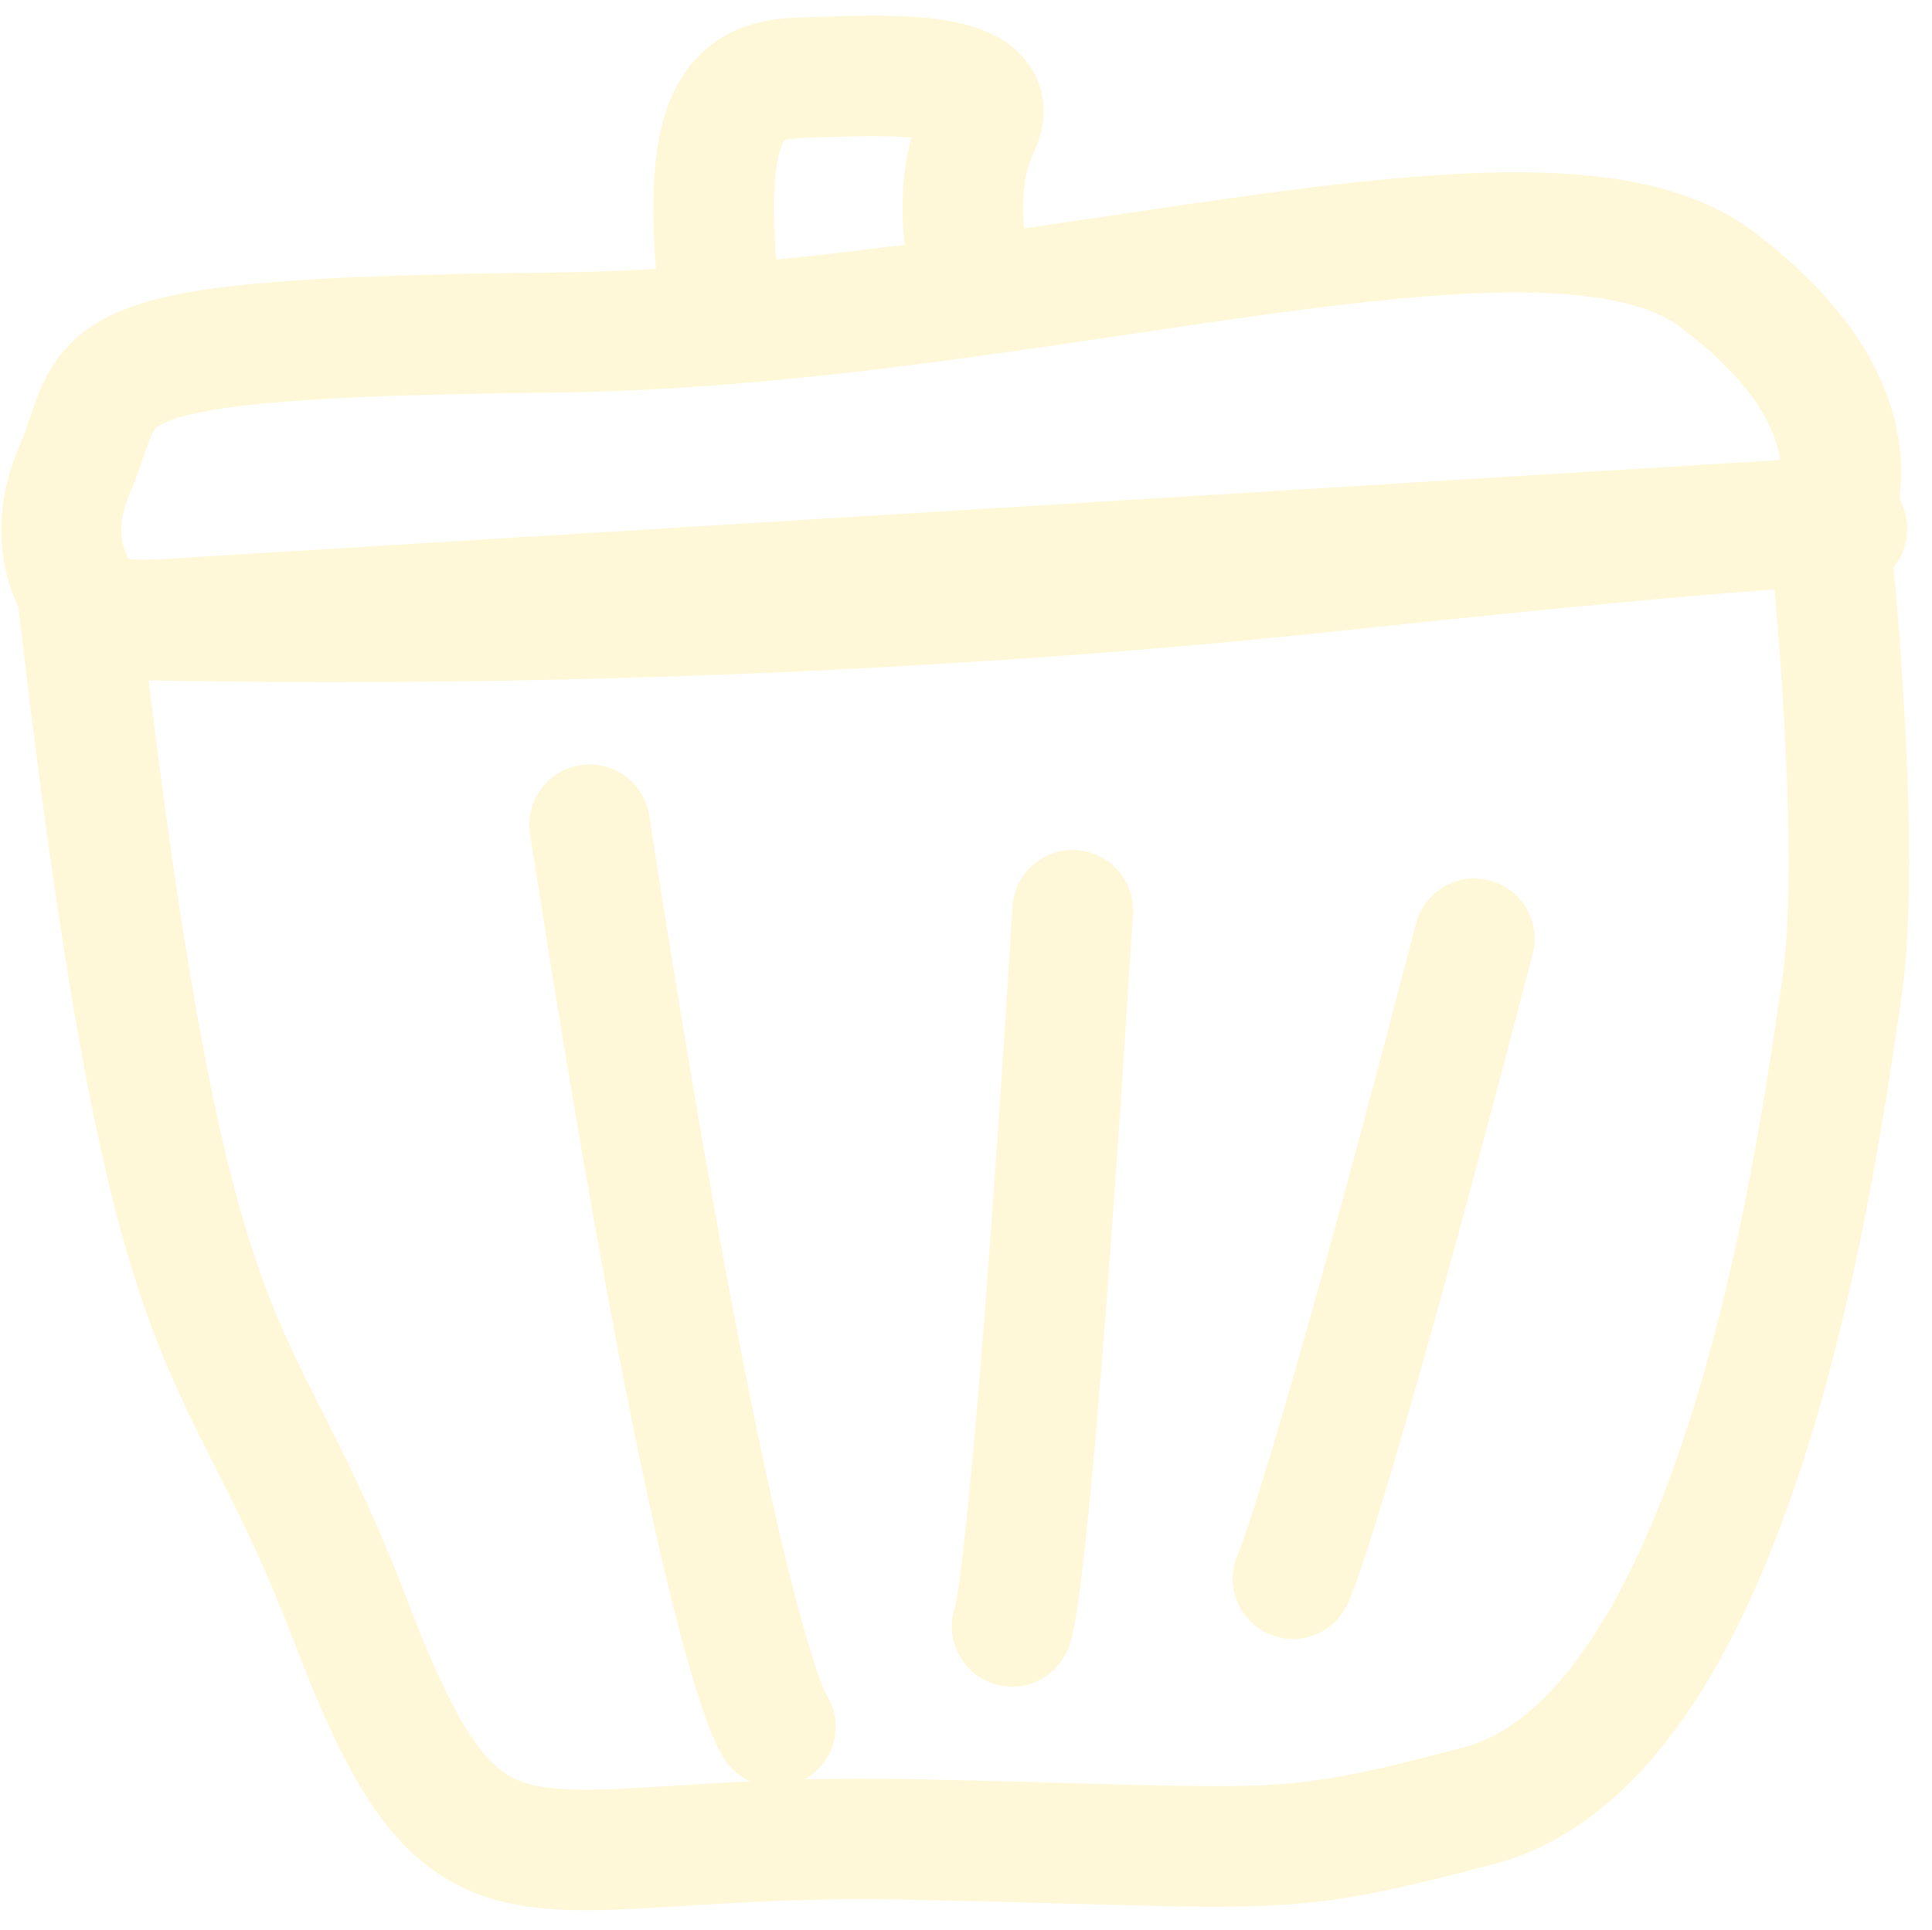
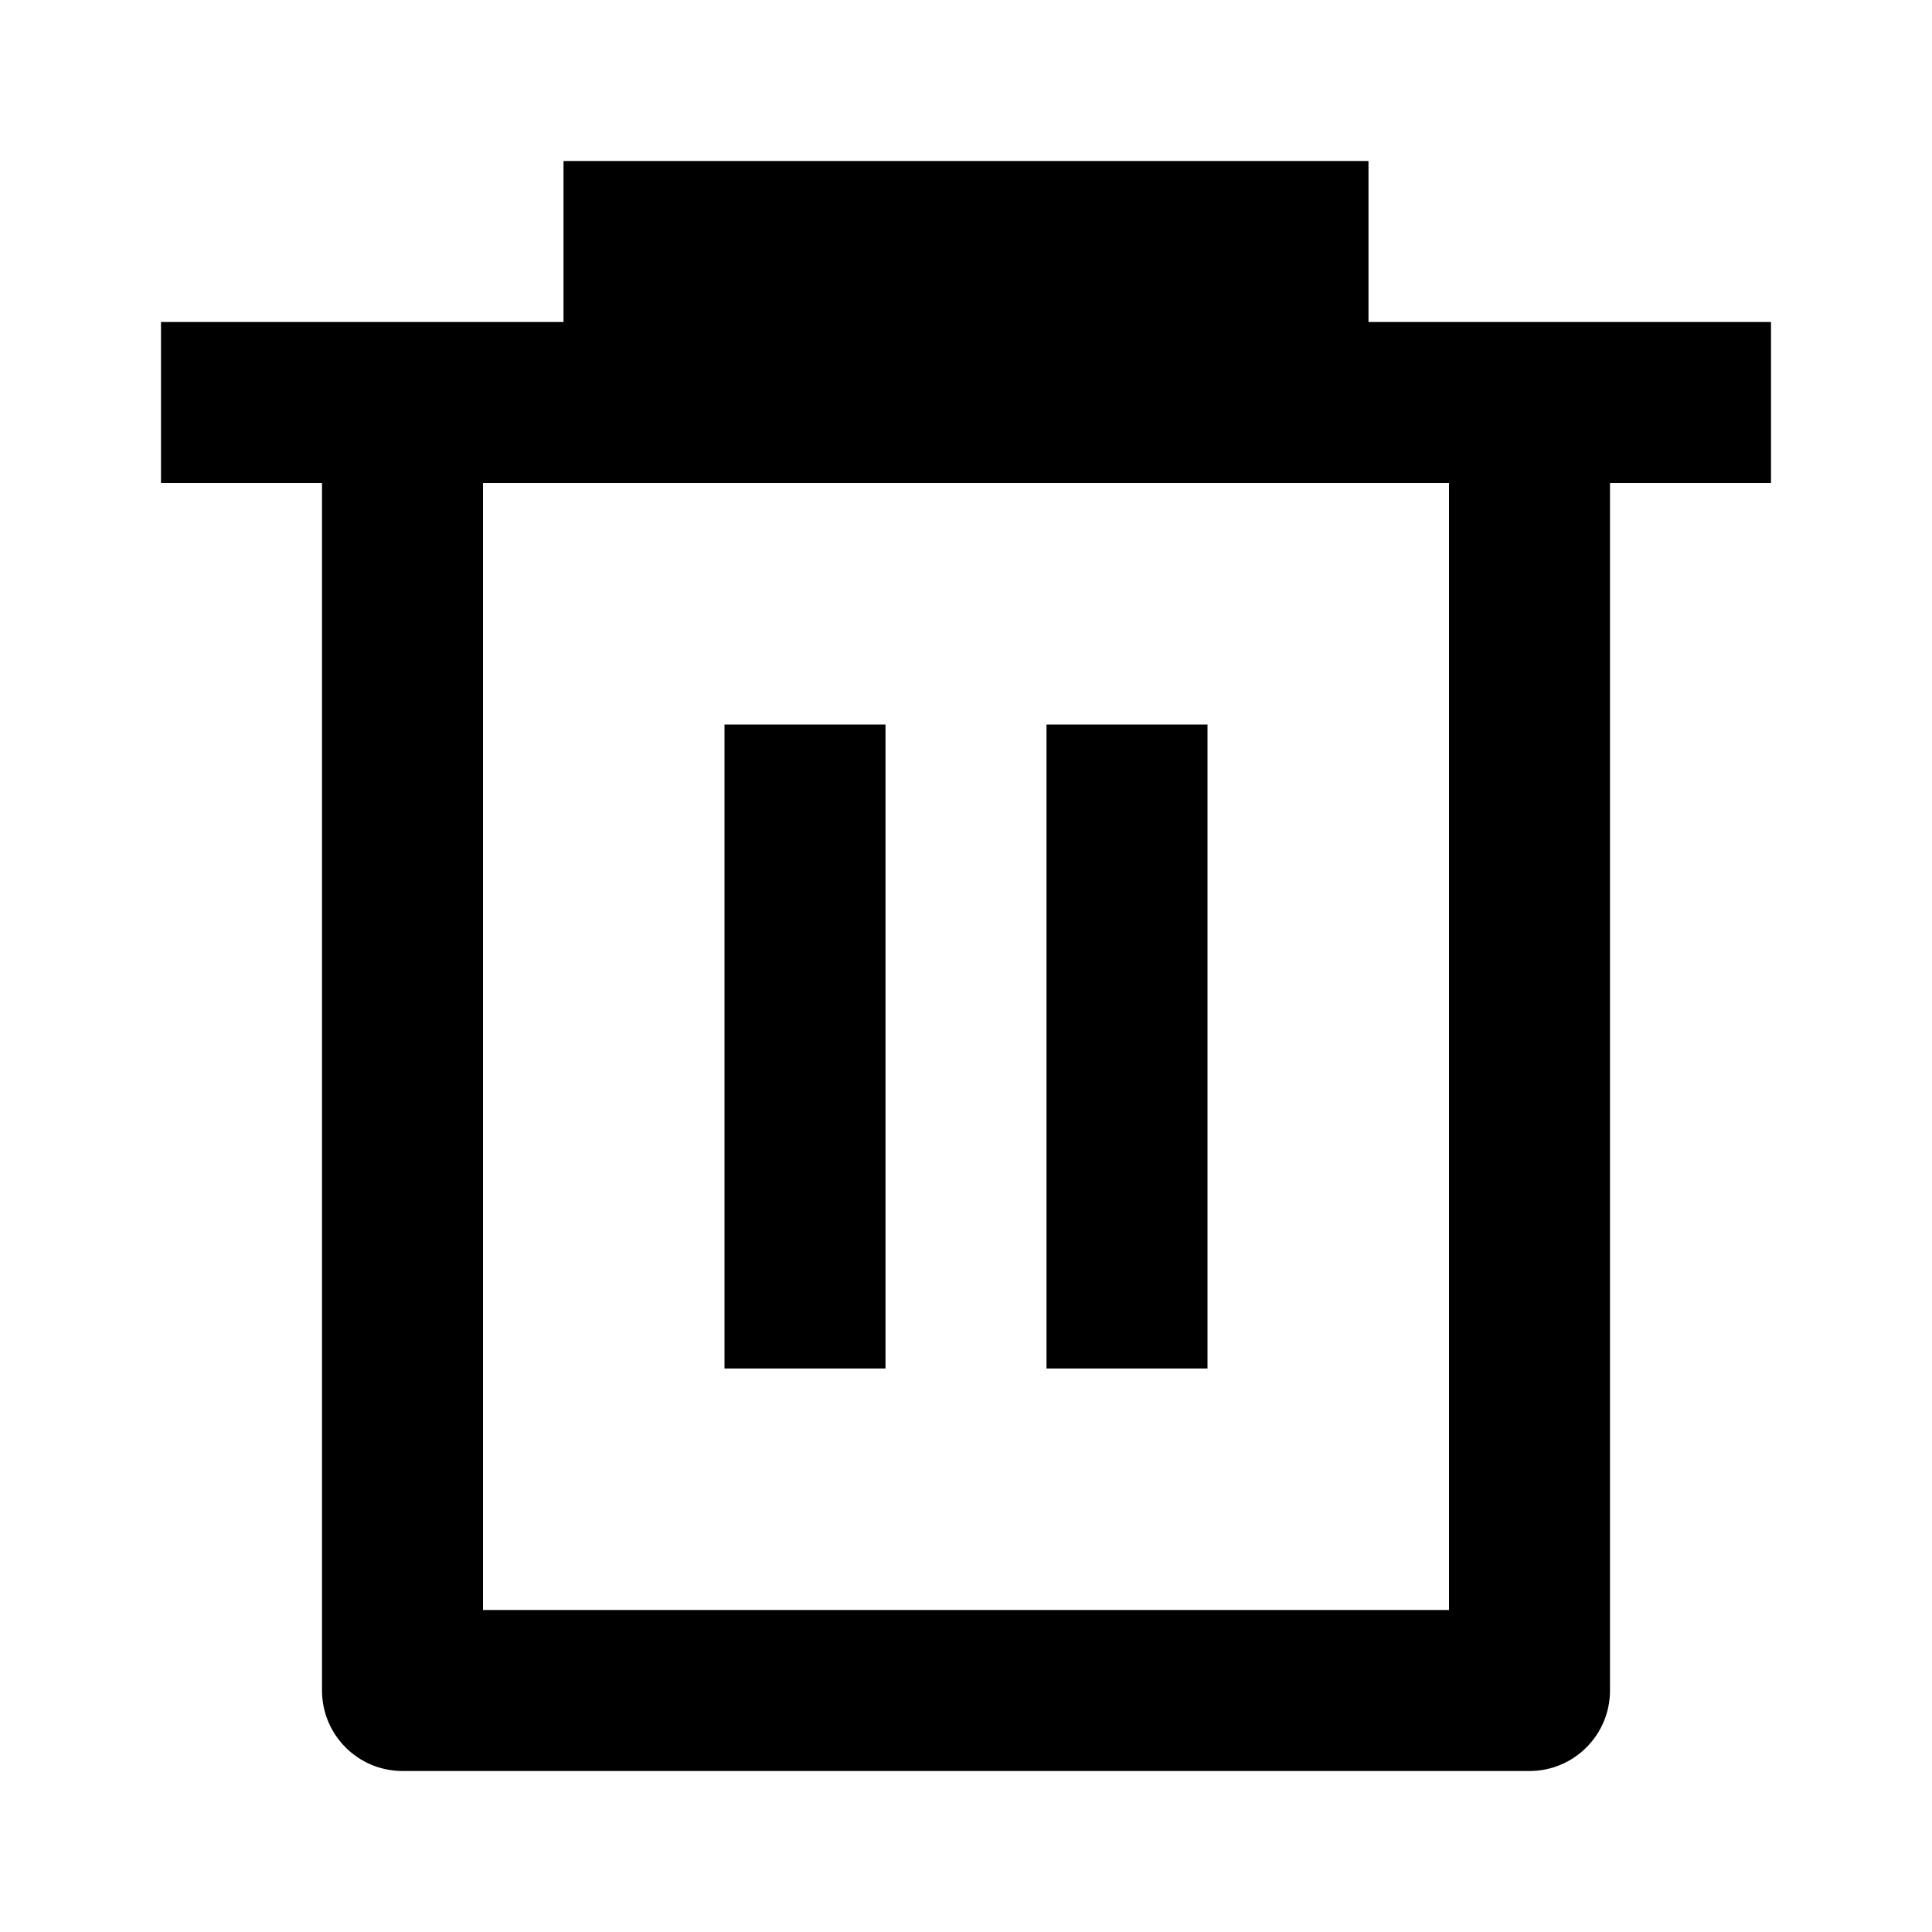
- <svg xmlns="http://www.w3.org/2000/svg" width="147.991mm" height="147.855mm" viewBox="0 0 147.991 147.855" version="1.1" id="svg1">
-   <defs id="defs1" />
-   <g id="layer1" transform="translate(-15.4915,-37.77003)">
-     <path style="font-variation-settings:normal;opacity:1;vector-effect:none;fill:none;fill-opacity:1;stroke:#fff8d8;stroke-width:9.239;stroke-linecap:round;stroke-linejoin:miter;stroke-miterlimit:4;stroke-dasharray:none;stroke-dashoffset:0;stroke-opacity:1;-inkscape-stroke:none" d="m 21.644,85.126 c 7.134,60.673 11.611,53.016 20.769,76.991 9.159,23.975 12.707,15.978 42.505,16.581 29.195,0.591 28.057,1.563 43.805,-2.563 20.308,-5.32 26.157,-51.516 27.829,-62.444 1.672,-10.929 -0.892,-34.934 -0.892,-34.934 0,0 12.298,-2.6 -38.343,2.789 -50.642,5.389 -95.673,3.58 -95.673,3.58 z" id="path8" />
-     <path style="font-variation-settings:normal;opacity:1;vector-effect:none;fill:none;fill-opacity:1;stroke:#fff8d8;stroke-width:9.206;stroke-linecap:round;stroke-linejoin:miter;stroke-miterlimit:4;stroke-dasharray:none;stroke-dashoffset:0;stroke-opacity:1;-inkscape-stroke:none" d="m 21.218,73.732 c 3.281,-7.591 -1,-10.102 36.431,-10.477 37.431,-0.376 76.194,-13.969 89.338,-4.093 13.143,9.876 8.874,18.218 8.874,18.218 L 23.504,85.491 c 0,0 -5.567,-4.169 -2.286,-11.76 z" id="path9" />
-     <path style="font-variation-settings:normal;opacity:1;vector-effect:none;fill:none;fill-opacity:1;stroke:#fff8d8;stroke-width:9.239;stroke-linecap:round;stroke-linejoin:miter;stroke-miterlimit:4;stroke-dasharray:none;stroke-dashoffset:0;stroke-opacity:1;-inkscape-stroke:none" d="m 70.391,58.634 c -1.189,-13.454 2.192,-14.81 6.762,-14.923 4.57,-0.113 15.568,-0.942 13.376,3.693 -2.192,4.635 -0.929,9.949 -0.929,9.949" id="path10" />
-     <path style="font-variation-settings:normal;opacity:1;vector-effect:none;fill:none;fill-opacity:1;stroke:#fff8d8;stroke-width:9.239;stroke-linecap:round;stroke-linejoin:miter;stroke-miterlimit:4;stroke-dasharray:none;stroke-dashoffset:0;stroke-opacity:1;-inkscape-stroke:none" d="m 60.656,100.954 c 9.957,64.215 14.23,69.115 14.23,69.115" id="path11" />
-     <path style="font-variation-settings:normal;opacity:1;vector-effect:none;fill:none;fill-opacity:1;stroke:#fff8d8;stroke-width:9.239;stroke-linecap:round;stroke-linejoin:miter;stroke-miterlimit:4;stroke-dasharray:none;stroke-dashoffset:0;stroke-opacity:1;-inkscape-stroke:none" d="m 97.662,107.511 c -3.307,53.287 -4.644,54.87 -4.644,54.87" id="path12" />
-     <path style="font-variation-settings:normal;opacity:1;vector-effect:none;fill:none;fill-opacity:1;stroke:#fff8d8;stroke-width:9.239;stroke-linecap:round;stroke-linejoin:miter;stroke-miterlimit:4;stroke-dasharray:none;stroke-dashoffset:0;stroke-opacity:1;-inkscape-stroke:none" d="m 128.426,109.697 c -11.518,44.242 -13.896,49.028 -13.896,49.028" id="path13" />
-   </g>
+ <svg xmlns="http://www.w3.org/2000/svg" viewBox="0 0 24 24">
+   <path d="M7 4V2H17V4H22V6H20V21C20 21.552 19.552 22 19 22H5C4.448 22 4 21.552 4 21V6H2V4H7ZM6 6V20H18V6H6ZM9 9H11V17H9V9ZM13 9H15V17H13V9Z" />
</svg>
